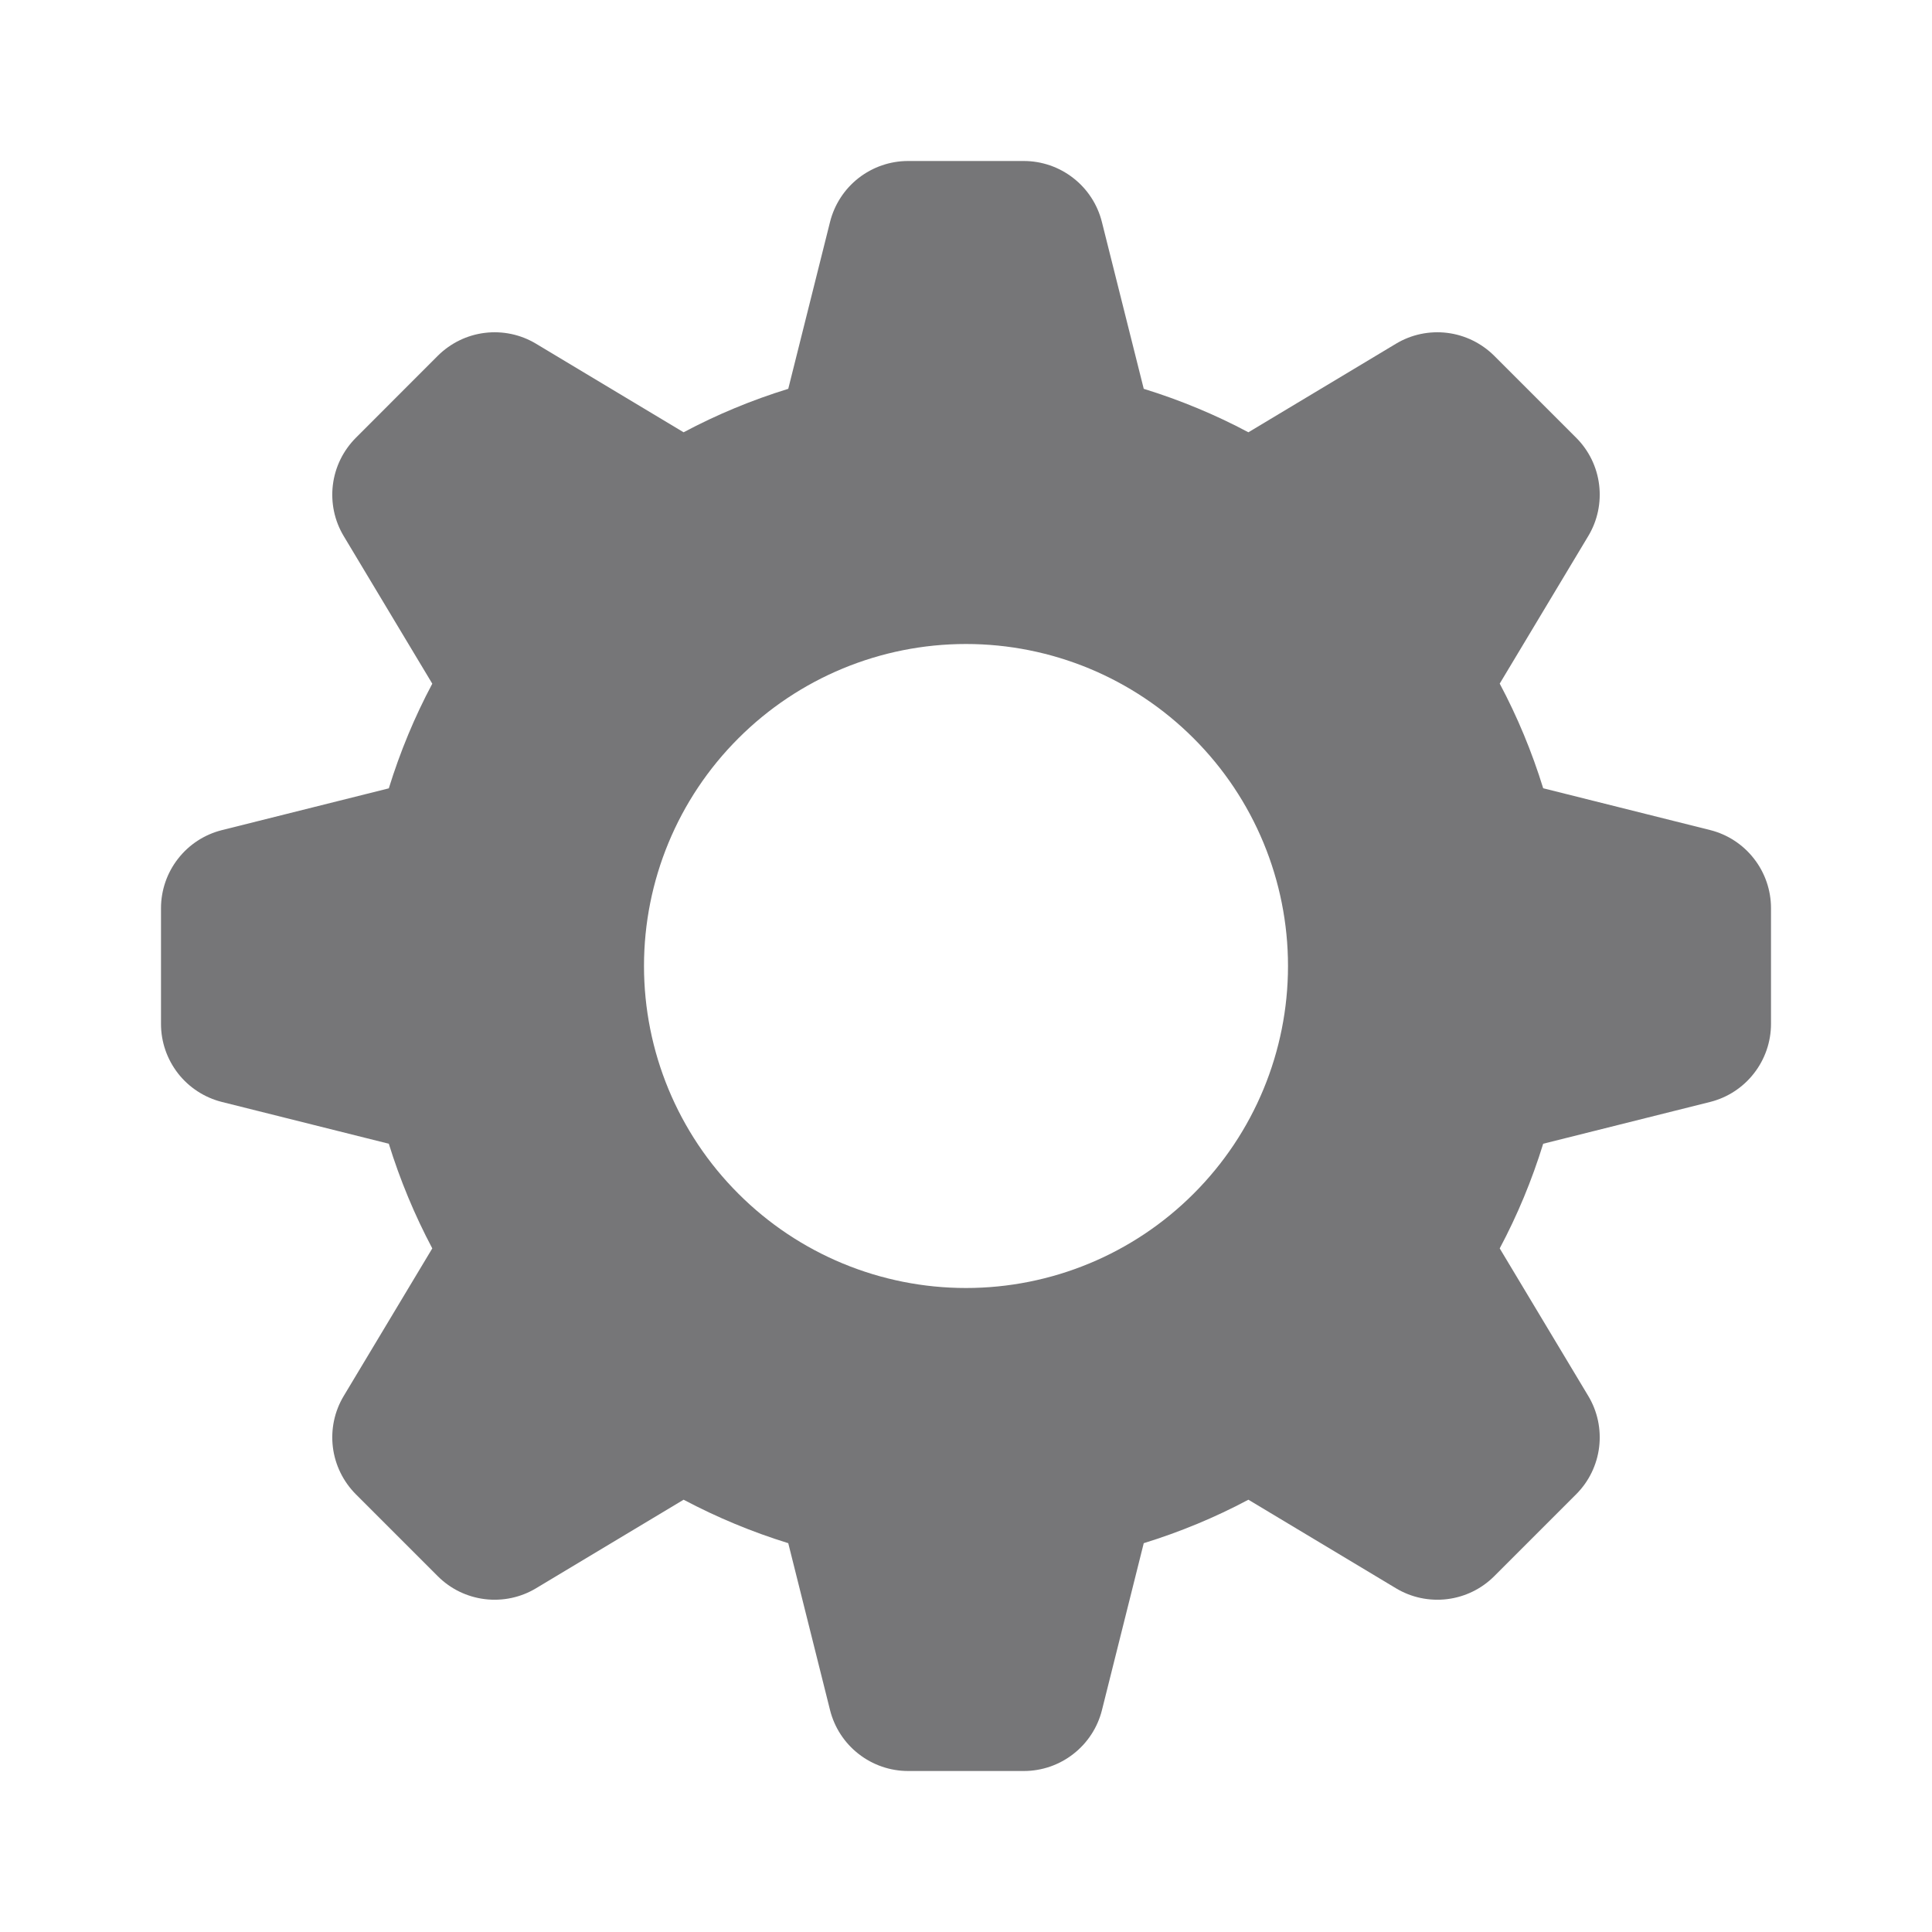
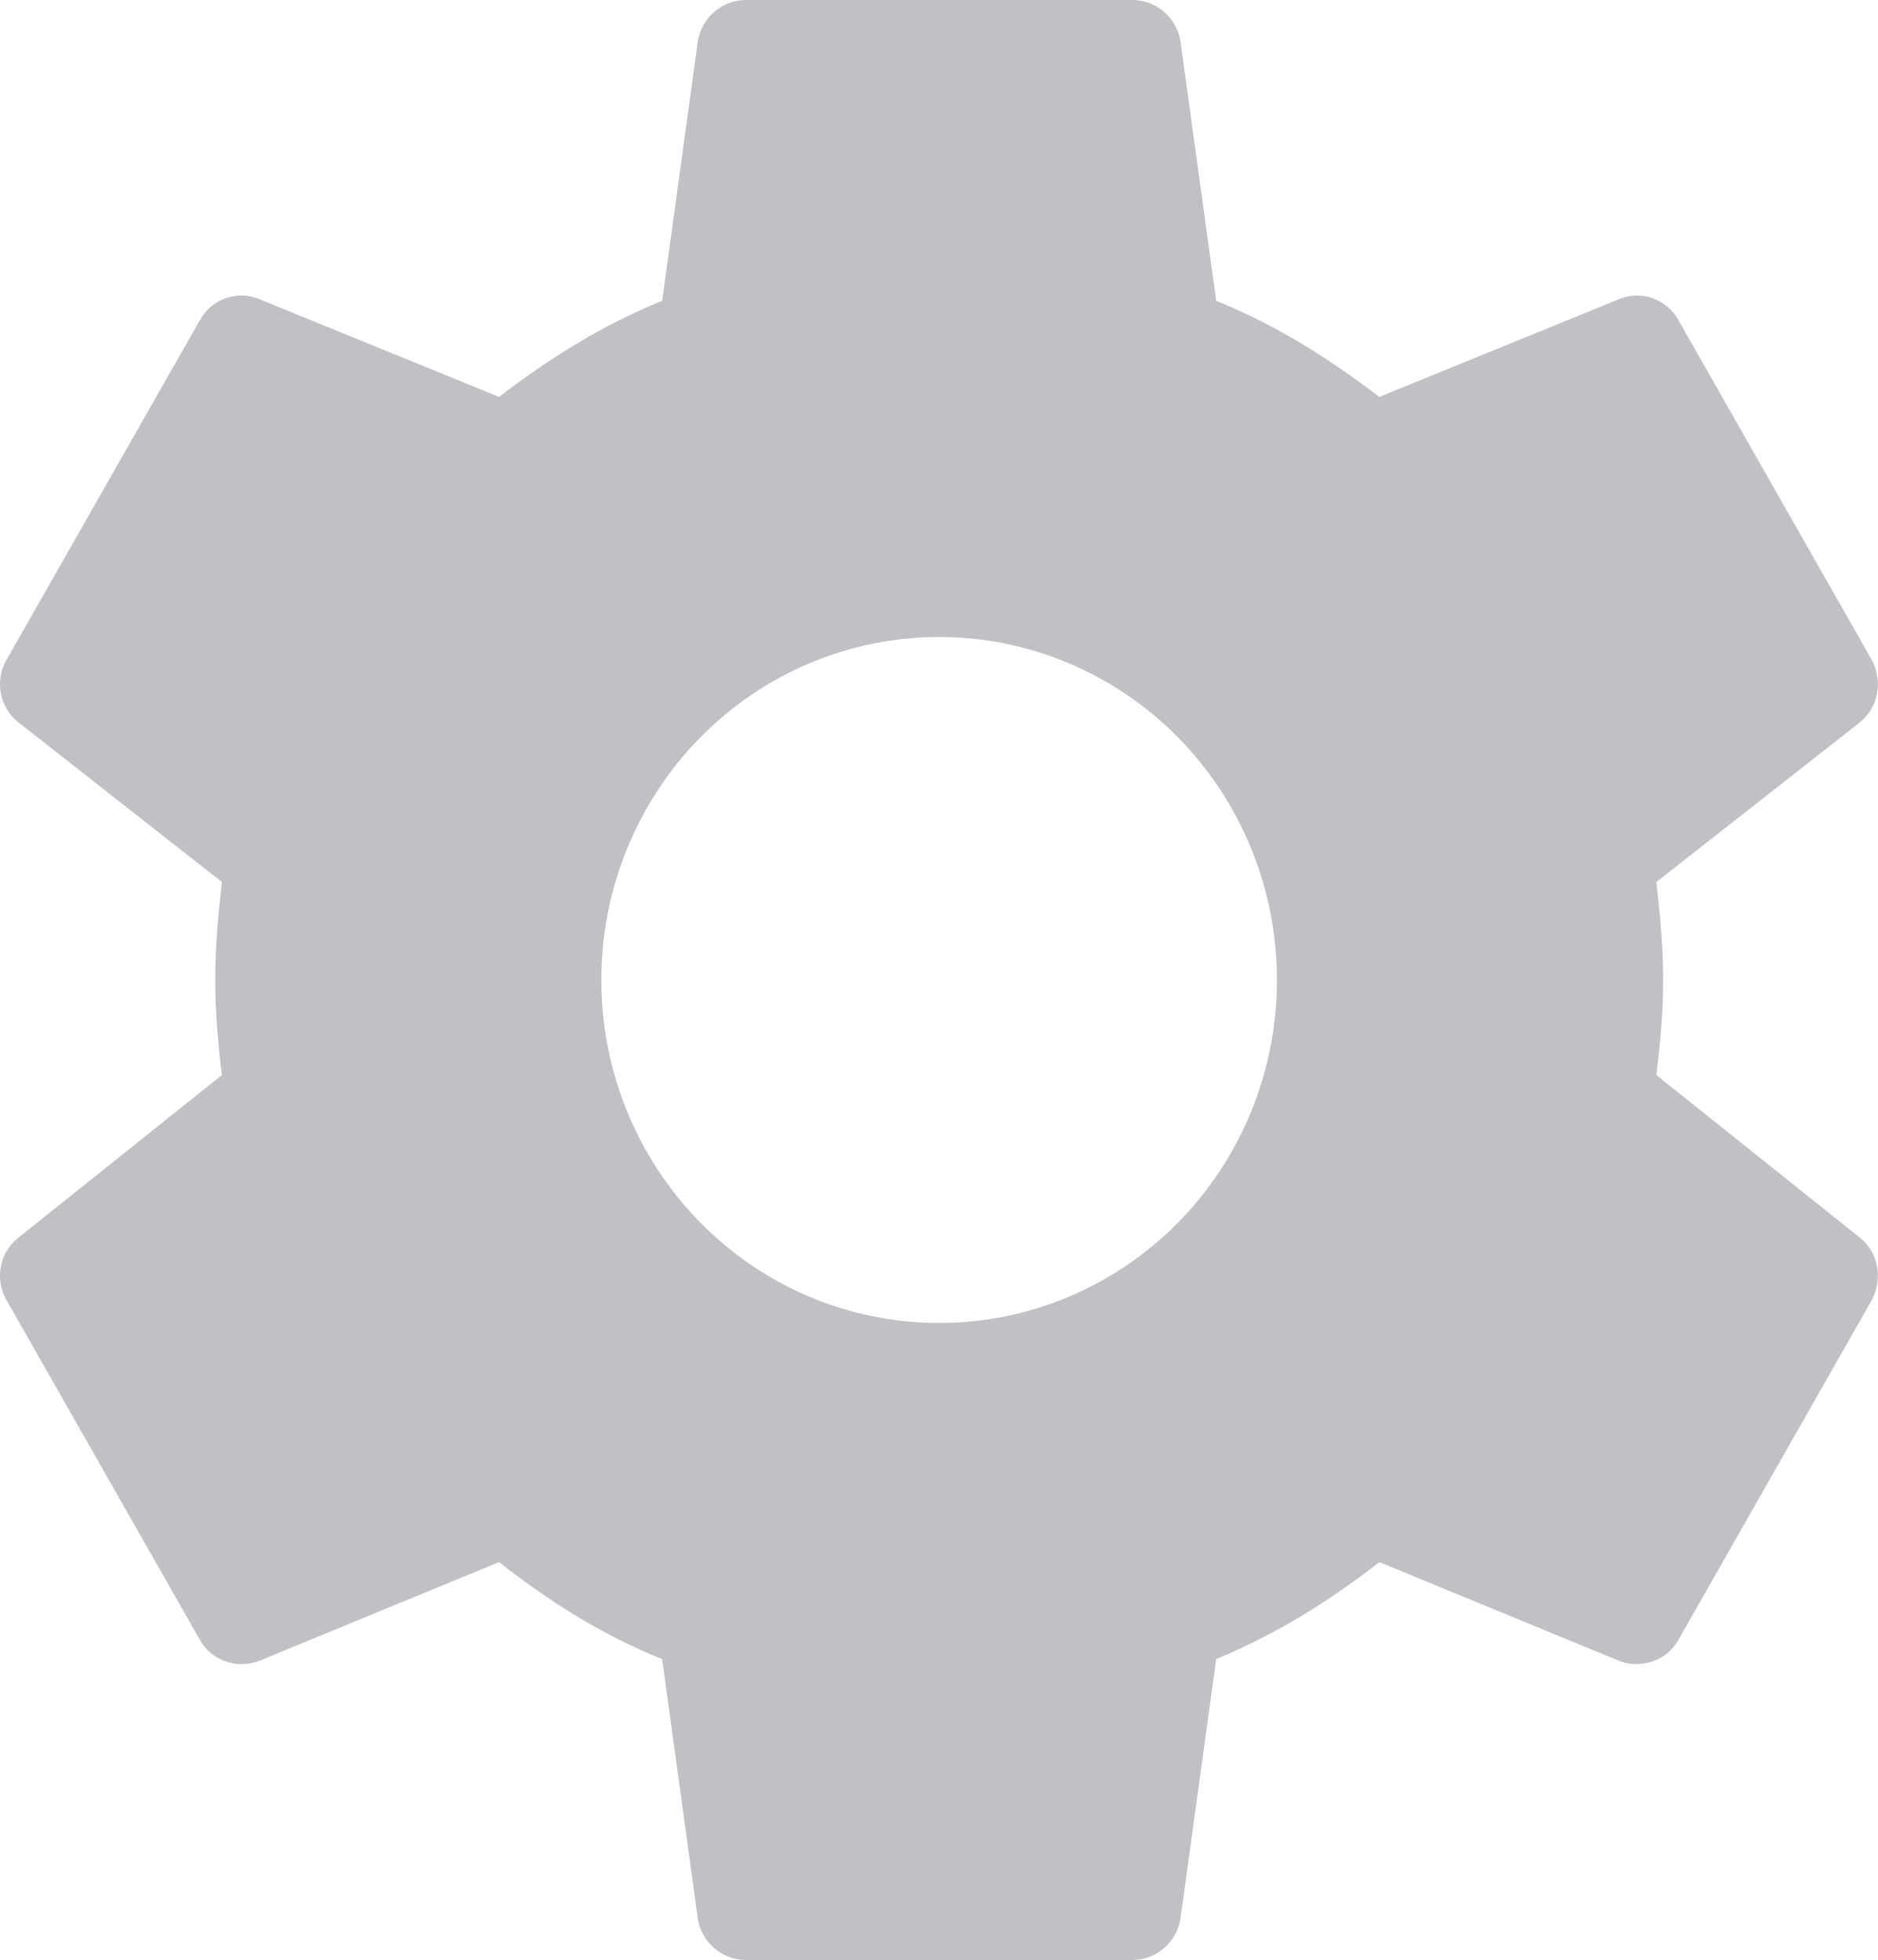
- <svg xmlns="http://www.w3.org/2000/svg" width="24" height="24" viewBox="0 0 24 24" fill="none">
-   <g id="Frame">
-     <path id="Vector" fill-rule="evenodd" clip-rule="evenodd" d="M14.208 4.83C14.661 4.97 15.095 5.15 15.508 5.37L17.341 4.27C17.532 4.155 17.756 4.108 17.977 4.135C18.198 4.162 18.404 4.263 18.562 4.42L19.58 5.438C19.738 5.596 19.838 5.801 19.865 6.023C19.892 6.244 19.845 6.468 19.73 6.659L18.63 8.492C18.85 8.905 19.03 9.339 19.17 9.792L21.243 10.311C21.459 10.365 21.651 10.49 21.788 10.666C21.925 10.841 22 11.058 22 11.281V12.719C22 12.942 21.925 13.159 21.788 13.334C21.651 13.51 21.459 13.635 21.243 13.689L19.17 14.208C19.03 14.661 18.85 15.095 18.63 15.508L19.73 17.341C19.845 17.532 19.892 17.756 19.865 17.977C19.838 18.198 19.738 18.404 19.58 18.562L18.562 19.58C18.404 19.738 18.198 19.838 17.977 19.865C17.756 19.892 17.532 19.845 17.341 19.73L15.508 18.63C15.095 18.85 14.661 19.03 14.208 19.17L13.689 21.243C13.635 21.459 13.51 21.651 13.334 21.788C13.159 21.925 12.942 22 12.719 22H11.281C11.058 22 10.841 21.925 10.666 21.788C10.49 21.651 10.365 21.459 10.311 21.243L9.792 19.17C9.343 19.031 8.907 18.85 8.492 18.63L6.659 19.73C6.468 19.845 6.244 19.892 6.023 19.865C5.801 19.838 5.596 19.738 5.438 19.58L4.42 18.562C4.263 18.404 4.162 18.198 4.135 17.977C4.108 17.756 4.155 17.532 4.27 17.341L5.37 15.508C5.15 15.093 4.969 14.657 4.83 14.208L2.757 13.689C2.541 13.635 2.349 13.51 2.212 13.335C2.075 13.159 2 12.943 2 12.72V11.282C2 11.059 2.075 10.842 2.212 10.667C2.349 10.491 2.541 10.366 2.757 10.312L4.83 9.793C4.97 9.34 5.15 8.906 5.37 8.493L4.27 6.66C4.155 6.469 4.108 6.245 4.135 6.024C4.162 5.802 4.263 5.597 4.42 5.439L5.438 4.42C5.596 4.263 5.801 4.162 6.023 4.135C6.244 4.108 6.468 4.155 6.659 4.27L8.492 5.37C8.905 5.15 9.339 4.97 9.792 4.83L10.311 2.757C10.365 2.541 10.49 2.349 10.665 2.212C10.841 2.075 11.057 2 11.28 2H12.718C12.941 2 13.158 2.075 13.333 2.212C13.509 2.349 13.634 2.541 13.688 2.757L14.208 4.83ZM12 16C13.061 16 14.078 15.579 14.828 14.828C15.579 14.078 16 13.061 16 12C16 10.939 15.579 9.922 14.828 9.172C14.078 8.421 13.061 8 12 8C10.939 8 9.922 8.421 9.172 9.172C8.421 9.922 8 10.939 8 12C8 13.061 8.421 14.078 9.172 14.828C9.922 15.579 10.939 16 12 16Z" fill="#767678" />
-   </g>
+ <svg xmlns="http://www.w3.org/2000/svg" width="23" height="24" viewBox="0 0 23 24" fill="none">
+   <path id="Vector" d="M11.503 16.2C10.405 16.2 9.353 15.758 8.577 14.97C7.801 14.182 7.365 13.114 7.365 12C7.365 10.886 7.801 9.818 8.577 9.03C9.353 8.242 10.405 7.8 11.503 7.8C12.6 7.8 13.652 8.242 14.429 9.03C15.205 9.818 15.64 10.886 15.64 12C15.64 13.114 15.205 14.182 14.429 14.97C13.652 15.758 12.6 16.2 11.503 16.2ZM20.287 13.164C20.334 12.78 20.37 12.396 20.37 12C20.37 11.604 20.334 11.208 20.287 10.8L22.781 8.844C23.006 8.664 23.065 8.34 22.923 8.076L20.559 3.924C20.417 3.66 20.098 3.552 19.838 3.66L16.894 4.86C16.279 4.392 15.64 3.984 14.896 3.684L14.458 0.504C14.434 0.363 14.362 0.235 14.254 0.142C14.145 0.05 14.008 -0 13.867 2.20016e-06H9.138C8.843 2.20016e-06 8.594 0.216 8.547 0.504L8.11 3.684C7.365 3.984 6.726 4.392 6.112 4.86L3.168 3.66C2.908 3.552 2.588 3.66 2.446 3.924L0.082 8.076C-0.072 8.34 -0.001 8.664 0.224 8.844L2.718 10.8C2.671 11.208 2.636 11.604 2.636 12C2.636 12.396 2.671 12.78 2.718 13.164L0.224 15.156C-0.001 15.336 -0.072 15.66 0.082 15.924L2.446 20.076C2.588 20.34 2.908 20.436 3.168 20.34L6.112 19.128C6.726 19.608 7.365 20.016 8.11 20.316L8.547 23.496C8.594 23.784 8.843 24 9.138 24H13.867C14.163 24 14.411 23.784 14.458 23.496L14.896 20.316C15.64 20.004 16.279 19.608 16.894 19.128L19.838 20.34C20.098 20.436 20.417 20.34 20.559 20.076L22.923 15.924C23.065 15.66 23.006 15.336 22.781 15.156L20.287 13.164Z" fill="#C0C0C5" />
</svg>
